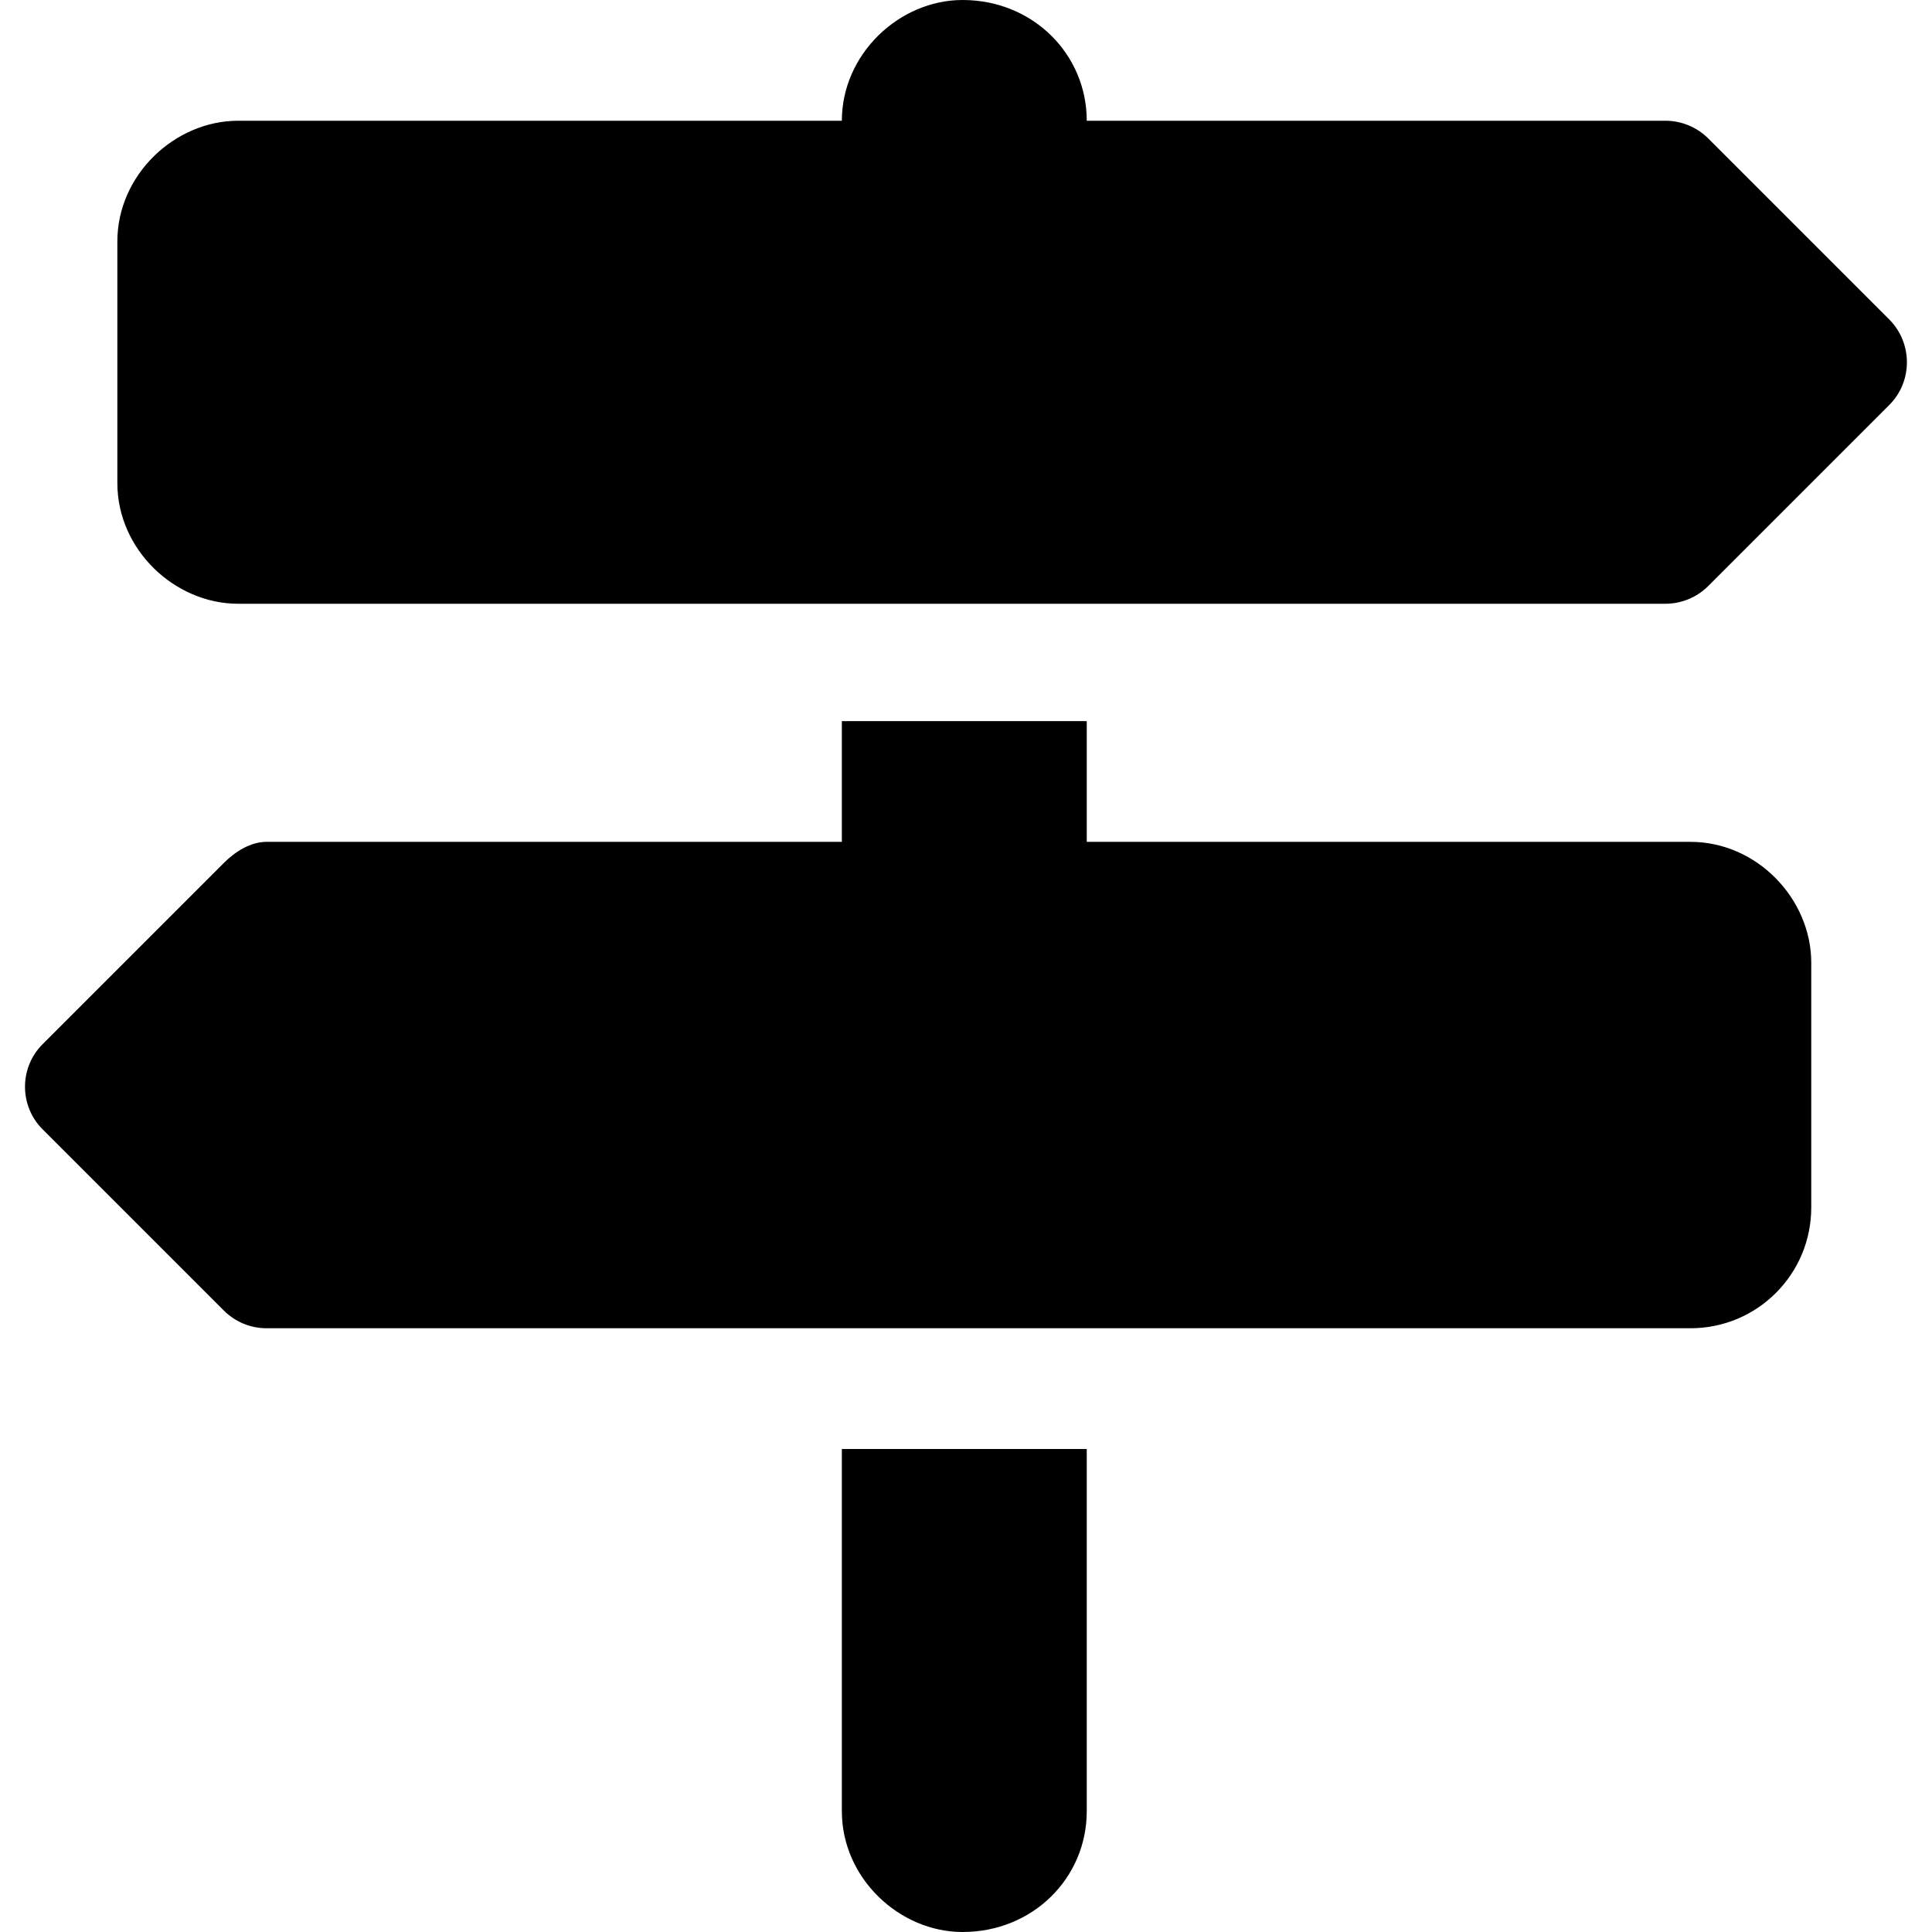
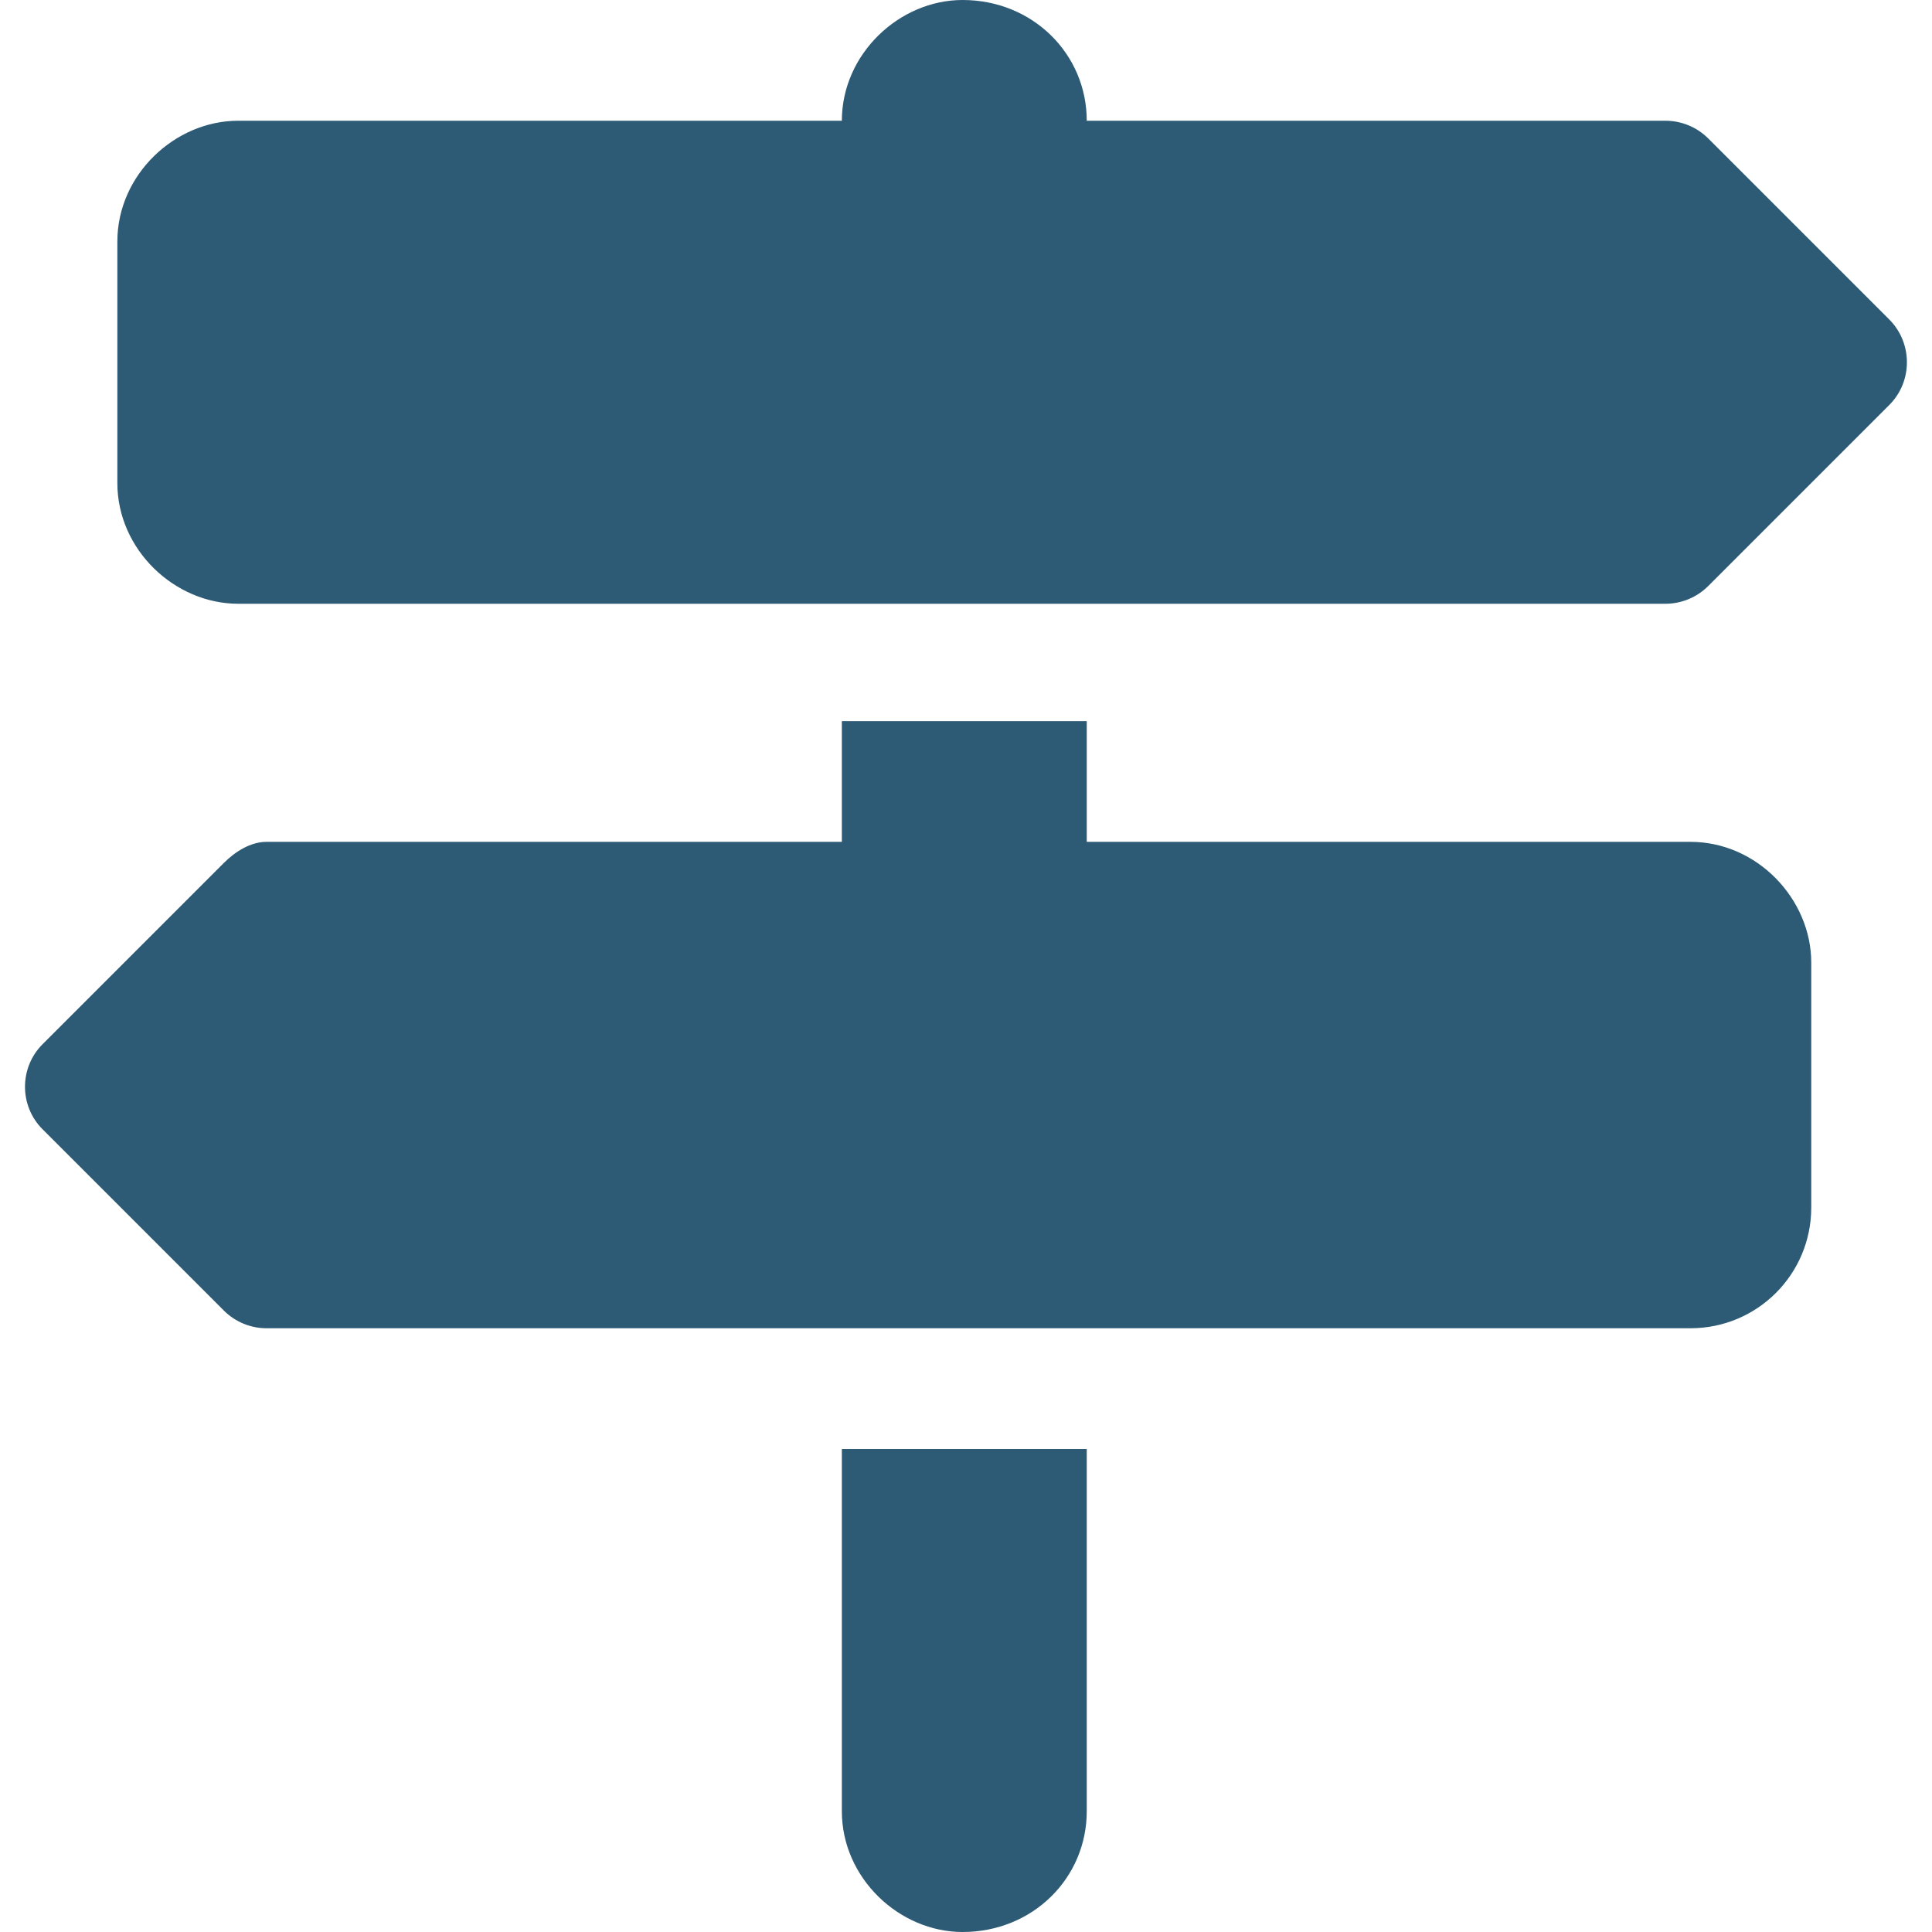
<svg xmlns="http://www.w3.org/2000/svg" viewBox="0 0 512 512">
-   <path d="M223.1 32C223.1 14.33 238.3 0 255.1 0C273.7 0 288 14.33 288 32H441.4C445.6 32 449.7 33.69 452.7 36.69L500.7 84.69C506.9 90.93 506.9 101.1 500.7 107.3L452.7 155.3C449.7 158.3 445.6 160 441.4 160H63.1C46.33 160 31.1 145.7 31.1 128V64C31.1 46.33 46.33 32 63.1 32L223.1 32zM480 320C480 337.7 465.7 352 448 352H70.63C66.38 352 62.31 350.3 59.31 347.3L11.31 299.3C5.065 293.1 5.065 282.9 11.31 276.7L59.31 228.7C62.31 225.7 66.38 223.1 70.63 223.1H223.1V191.1H288V223.1H448C465.7 223.1 480 238.3 480 255.1V320zM255.1 512C238.3 512 223.1 497.7 223.1 480V384H288V480C288 497.7 273.7 512 255.1 512z" />
+   <path style="fill: #2d5a74" d="M223.1 32C223.1 14.33 238.3 0 255.1 0C273.7 0 288 14.33 288 32H441.4C445.6 32 449.7 33.69 452.7 36.69L500.7 84.69C506.9 90.93 506.9 101.1 500.7 107.3L452.7 155.3C449.7 158.3 445.6 160 441.4 160H63.1C46.33 160 31.1 145.7 31.1 128V64C31.1 46.33 46.33 32 63.1 32L223.1 32zM480 320C480 337.7 465.7 352 448 352H70.63C66.38 352 62.31 350.3 59.31 347.3L11.31 299.3C5.065 293.1 5.065 282.9 11.31 276.7L59.31 228.7C62.31 225.7 66.38 223.1 70.63 223.1H223.1V191.1H288V223.1H448C465.7 223.1 480 238.3 480 255.1V320zM255.1 512C238.3 512 223.1 497.7 223.1 480V384H288V480C288 497.7 273.7 512 255.1 512z" />
</svg>
